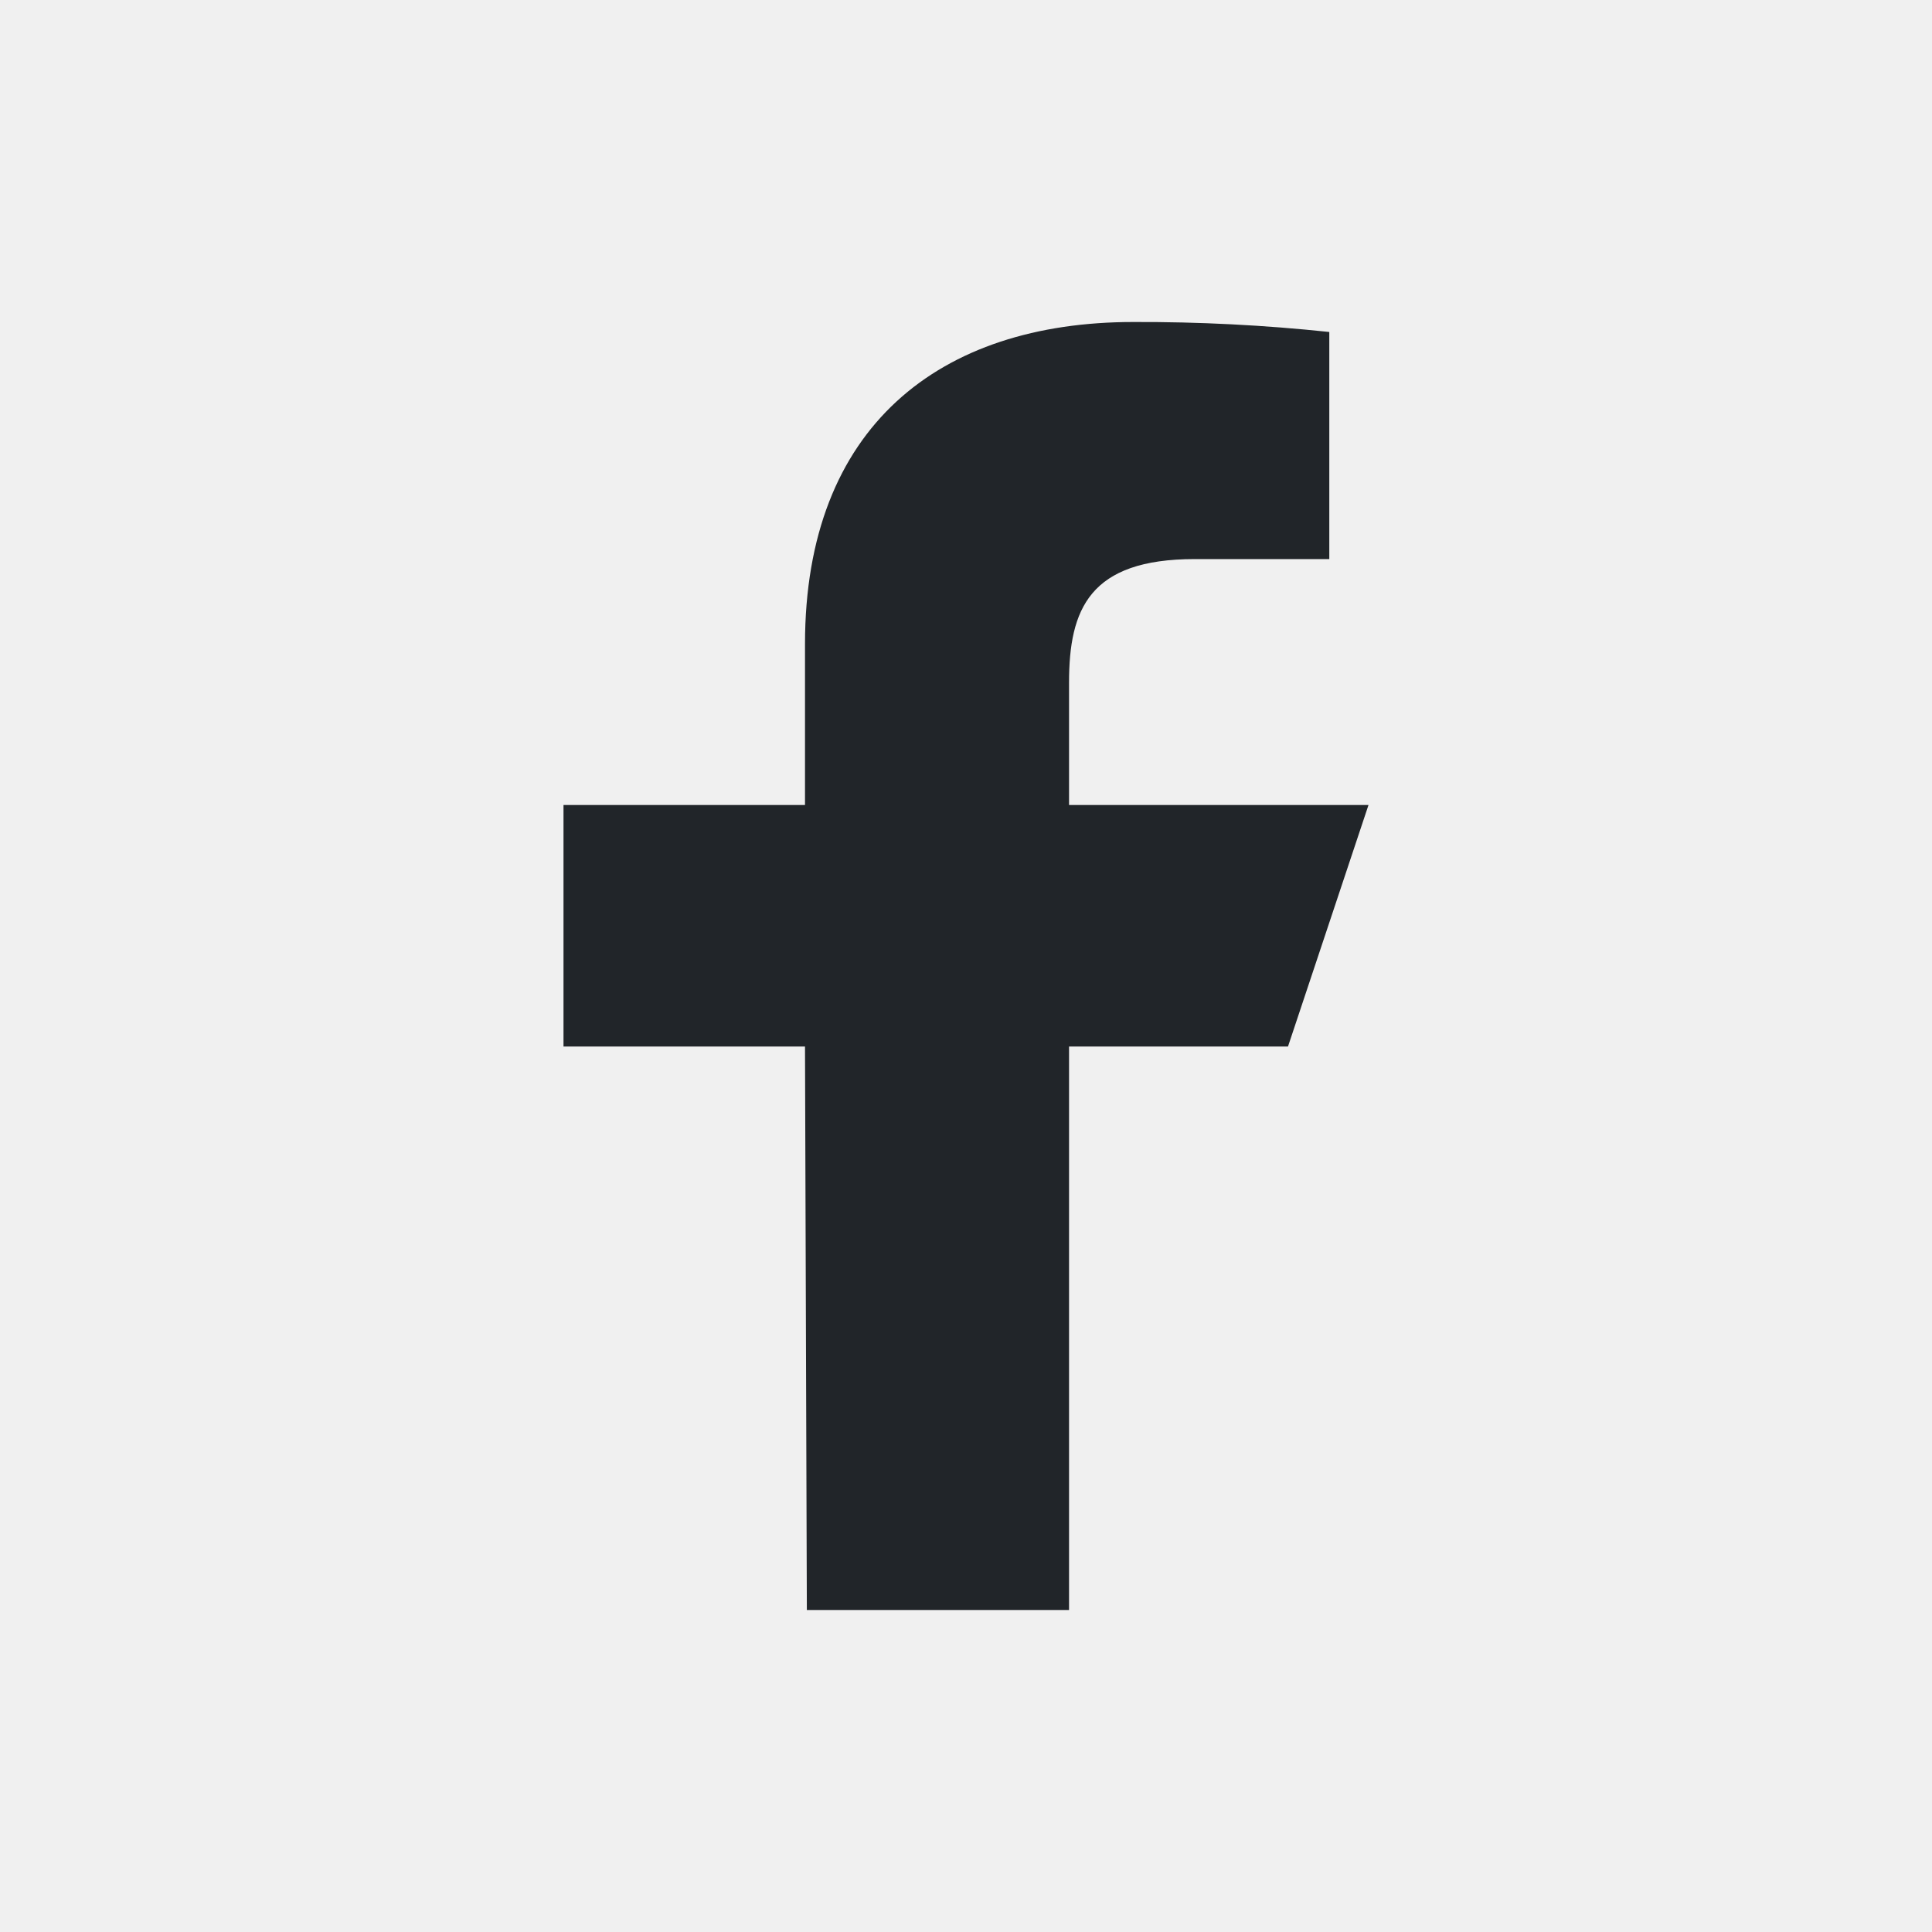
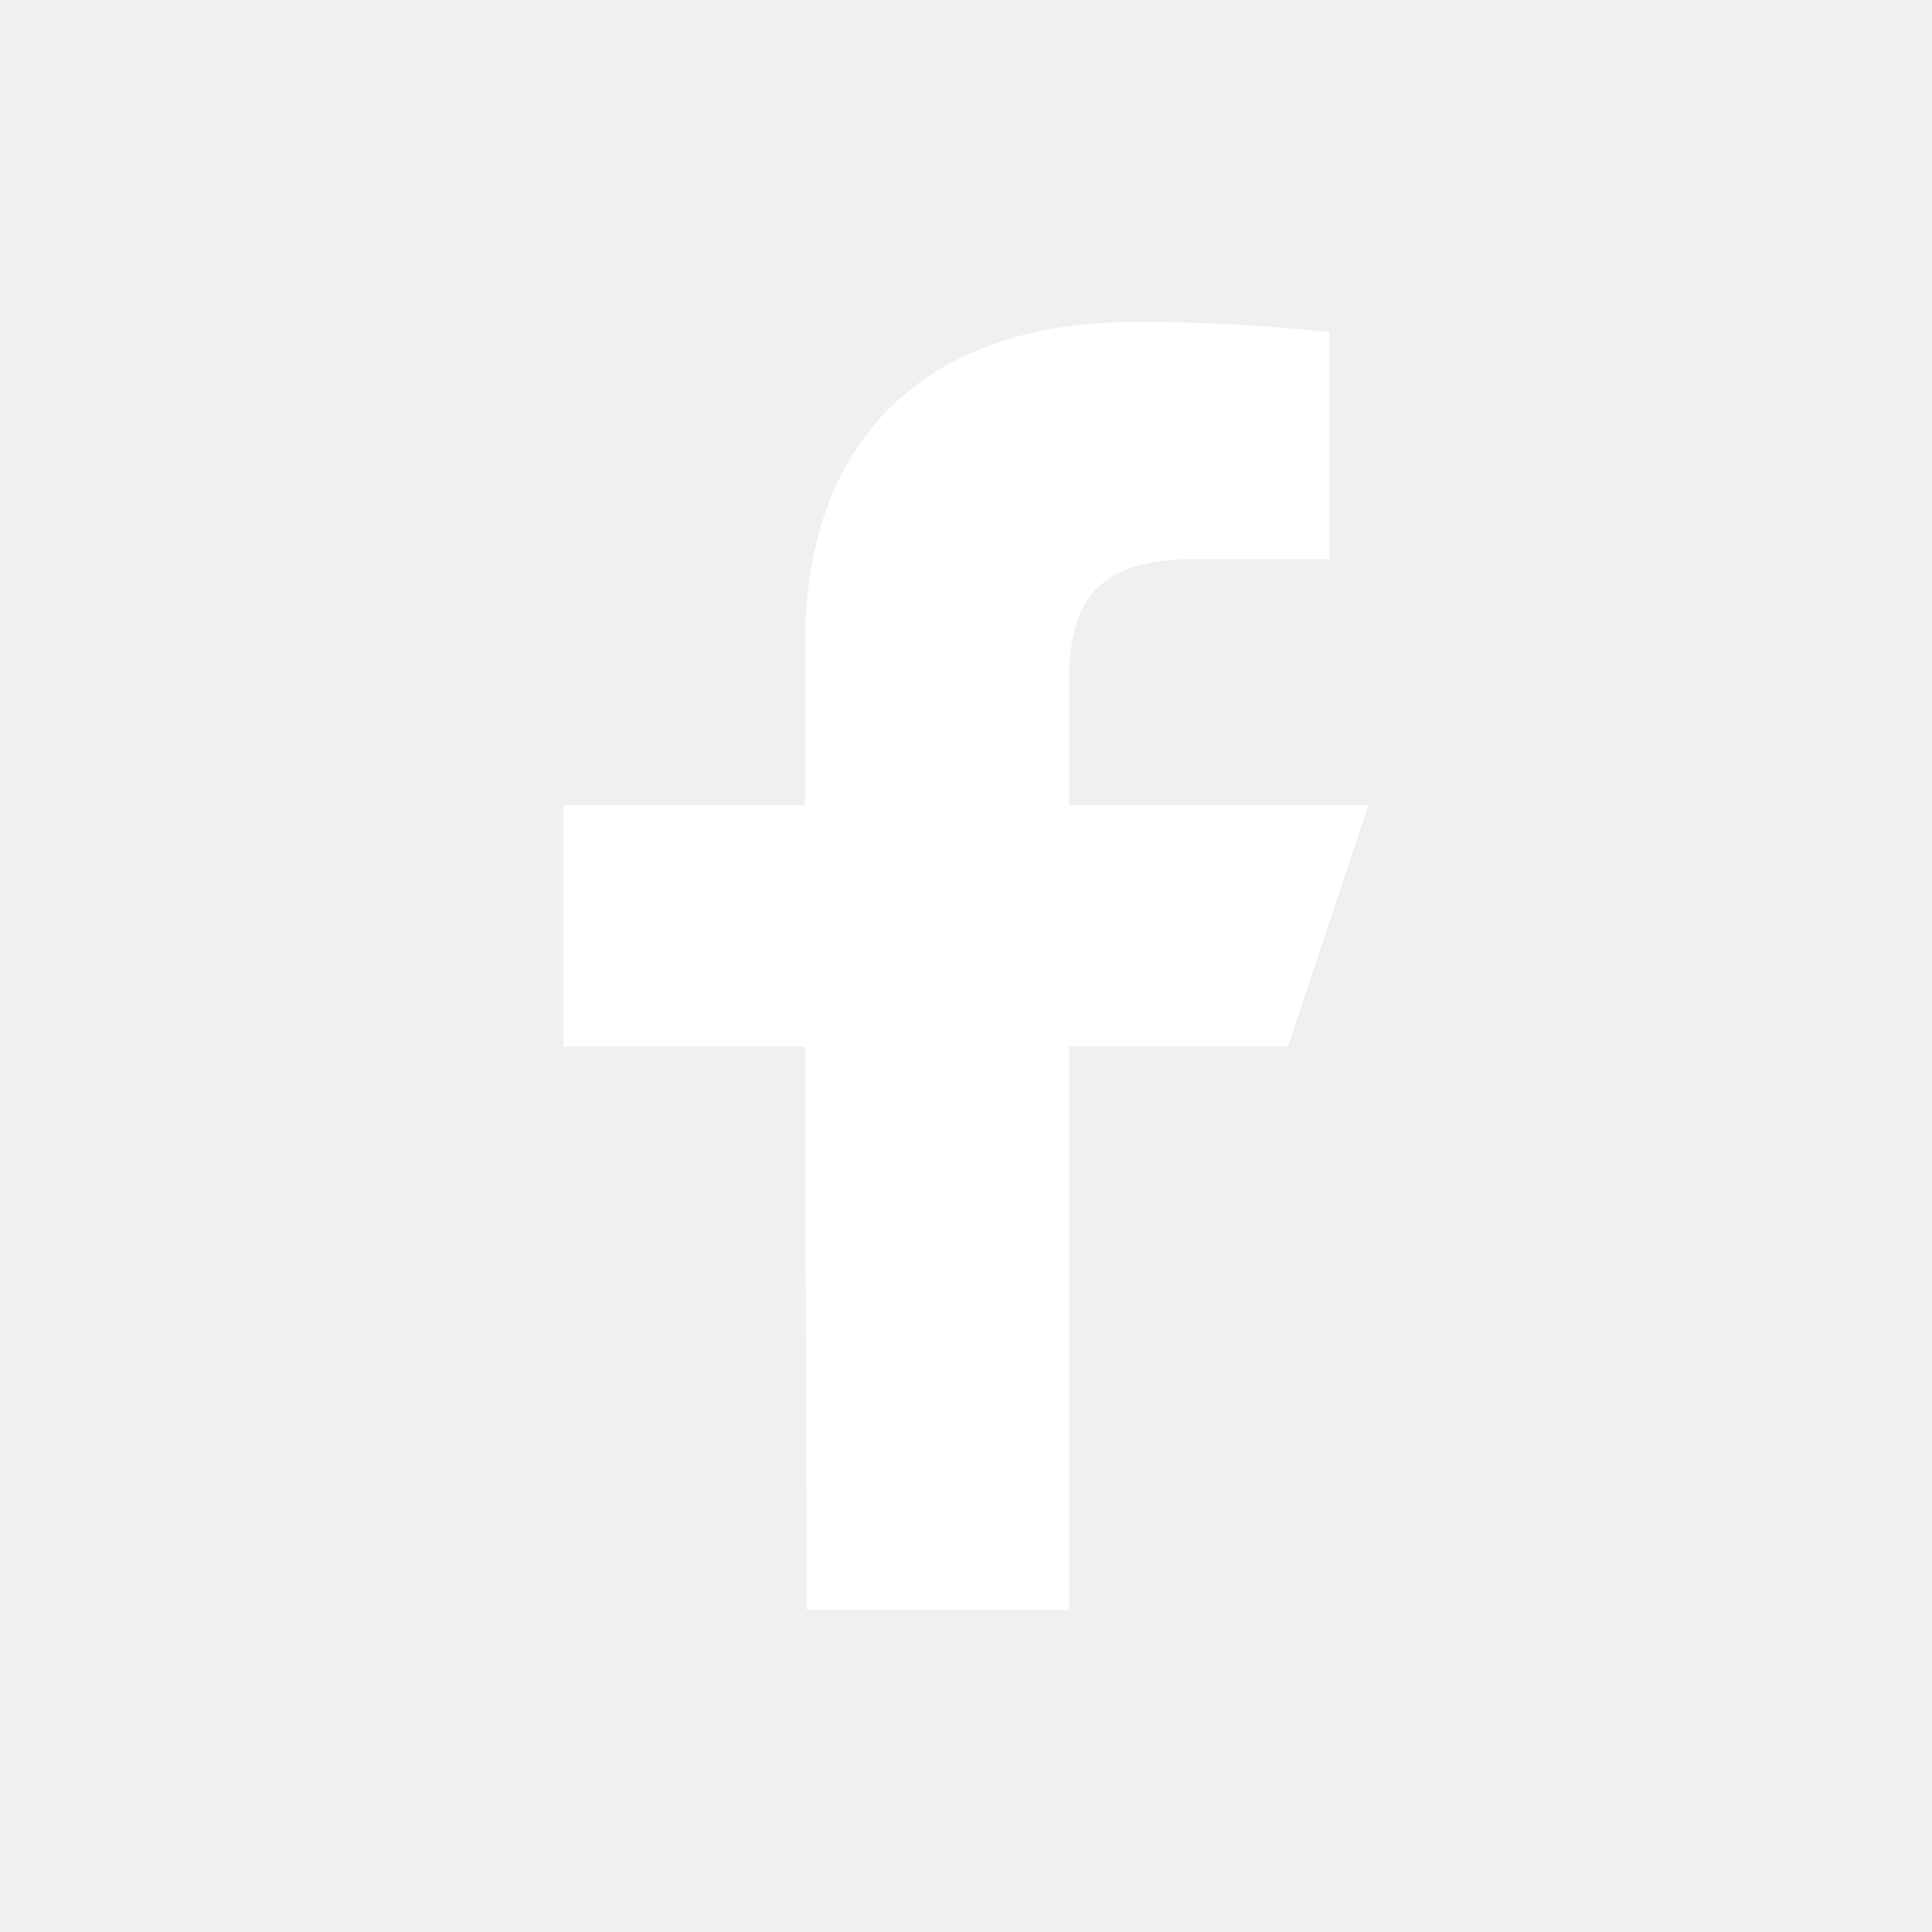
<svg xmlns="http://www.w3.org/2000/svg" id="Component_5_2" data-name="Component 5 – 2" width="24" height="24" viewBox="0 0 24 24">
  <rect id="Rectangle_6" data-name="Rectangle 6" width="24" height="24" fill="rgba(255,255,255,0)" />
  <g id="logo-fb-simple" transform="translate(4 4)">
-     <path id="Path_4" data-name="Path 4" d="M6.023,16,6,9H3V6H6V4c0-2.7,1.672-4,4.079-4a22.346,22.346,0,0,1,2.434.124V2.945h-1.67c-1.31,0-1.563.622-1.563,1.535V6H13L12,9H9.28v7Z" fill="#212529" />
+     <path id="Path_4" data-name="Path 4" d="M6.023,16,6,9H3V6H6V4c0-2.7,1.672-4,4.079-4a22.346,22.346,0,0,1,2.434.124V2.945h-1.67c-1.31,0-1.563.622-1.563,1.535V6H13L12,9H9.28v7Z" fill="#fff" />
  </g>
</svg>
